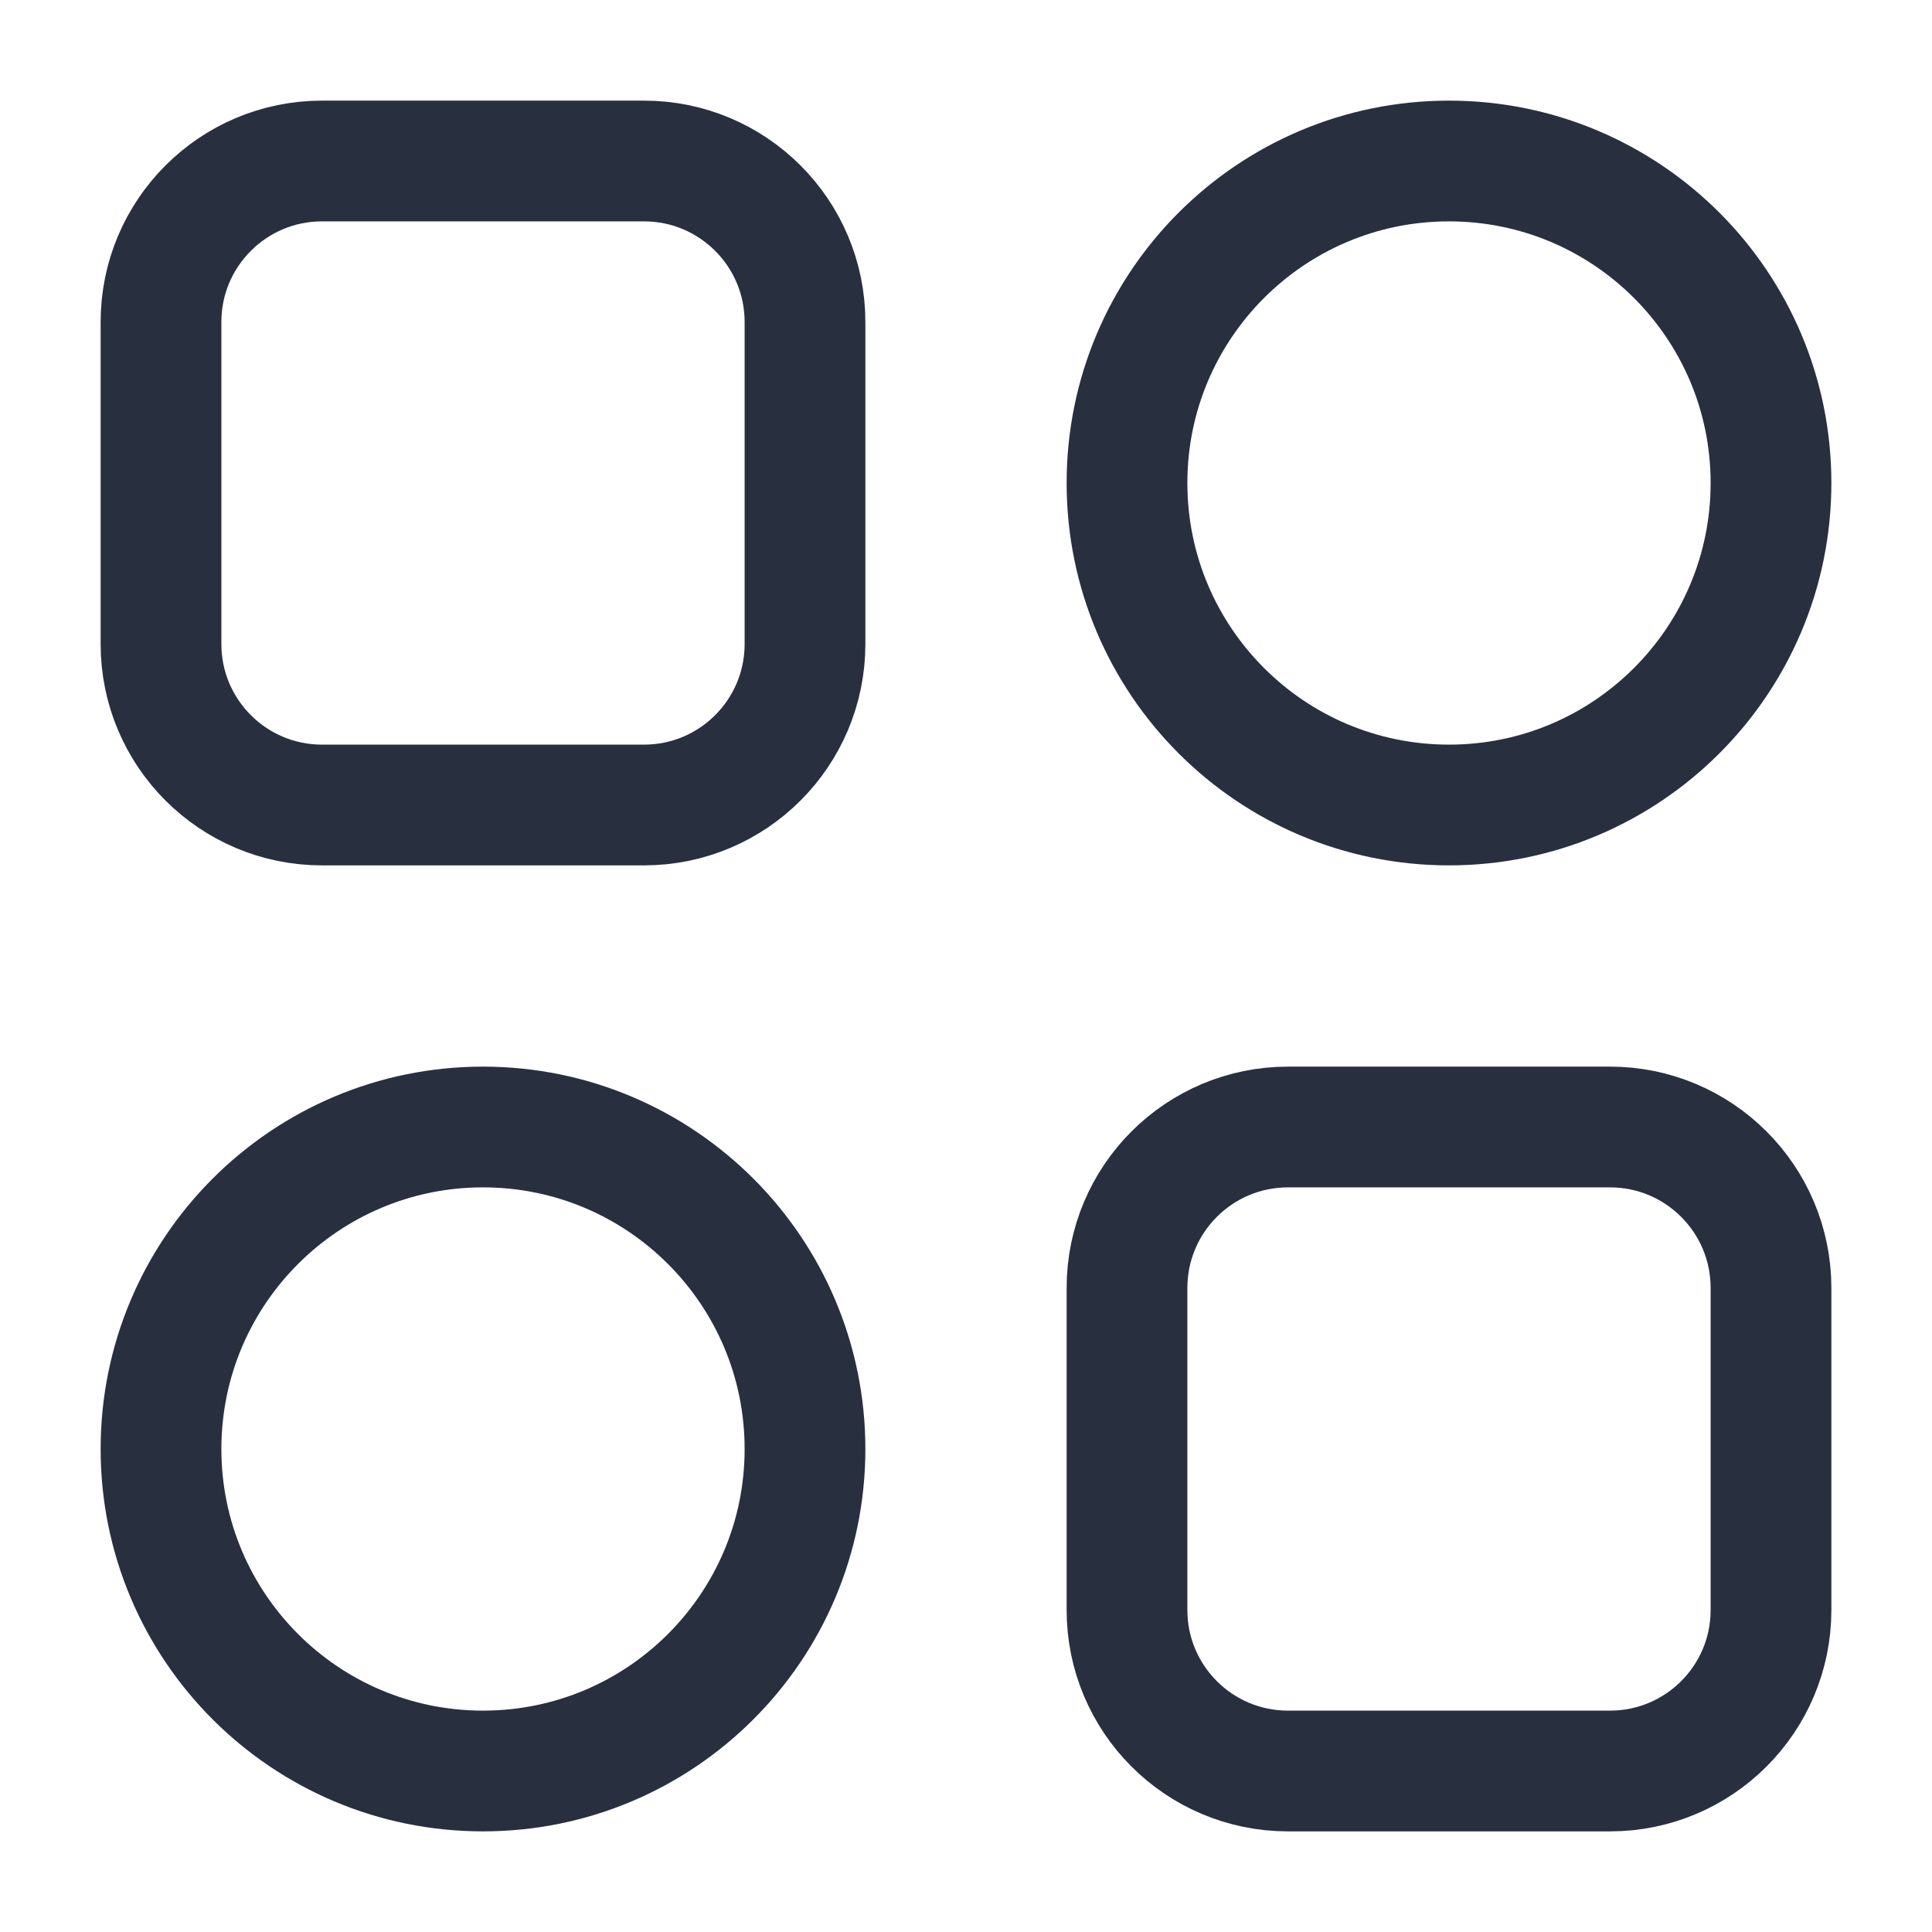
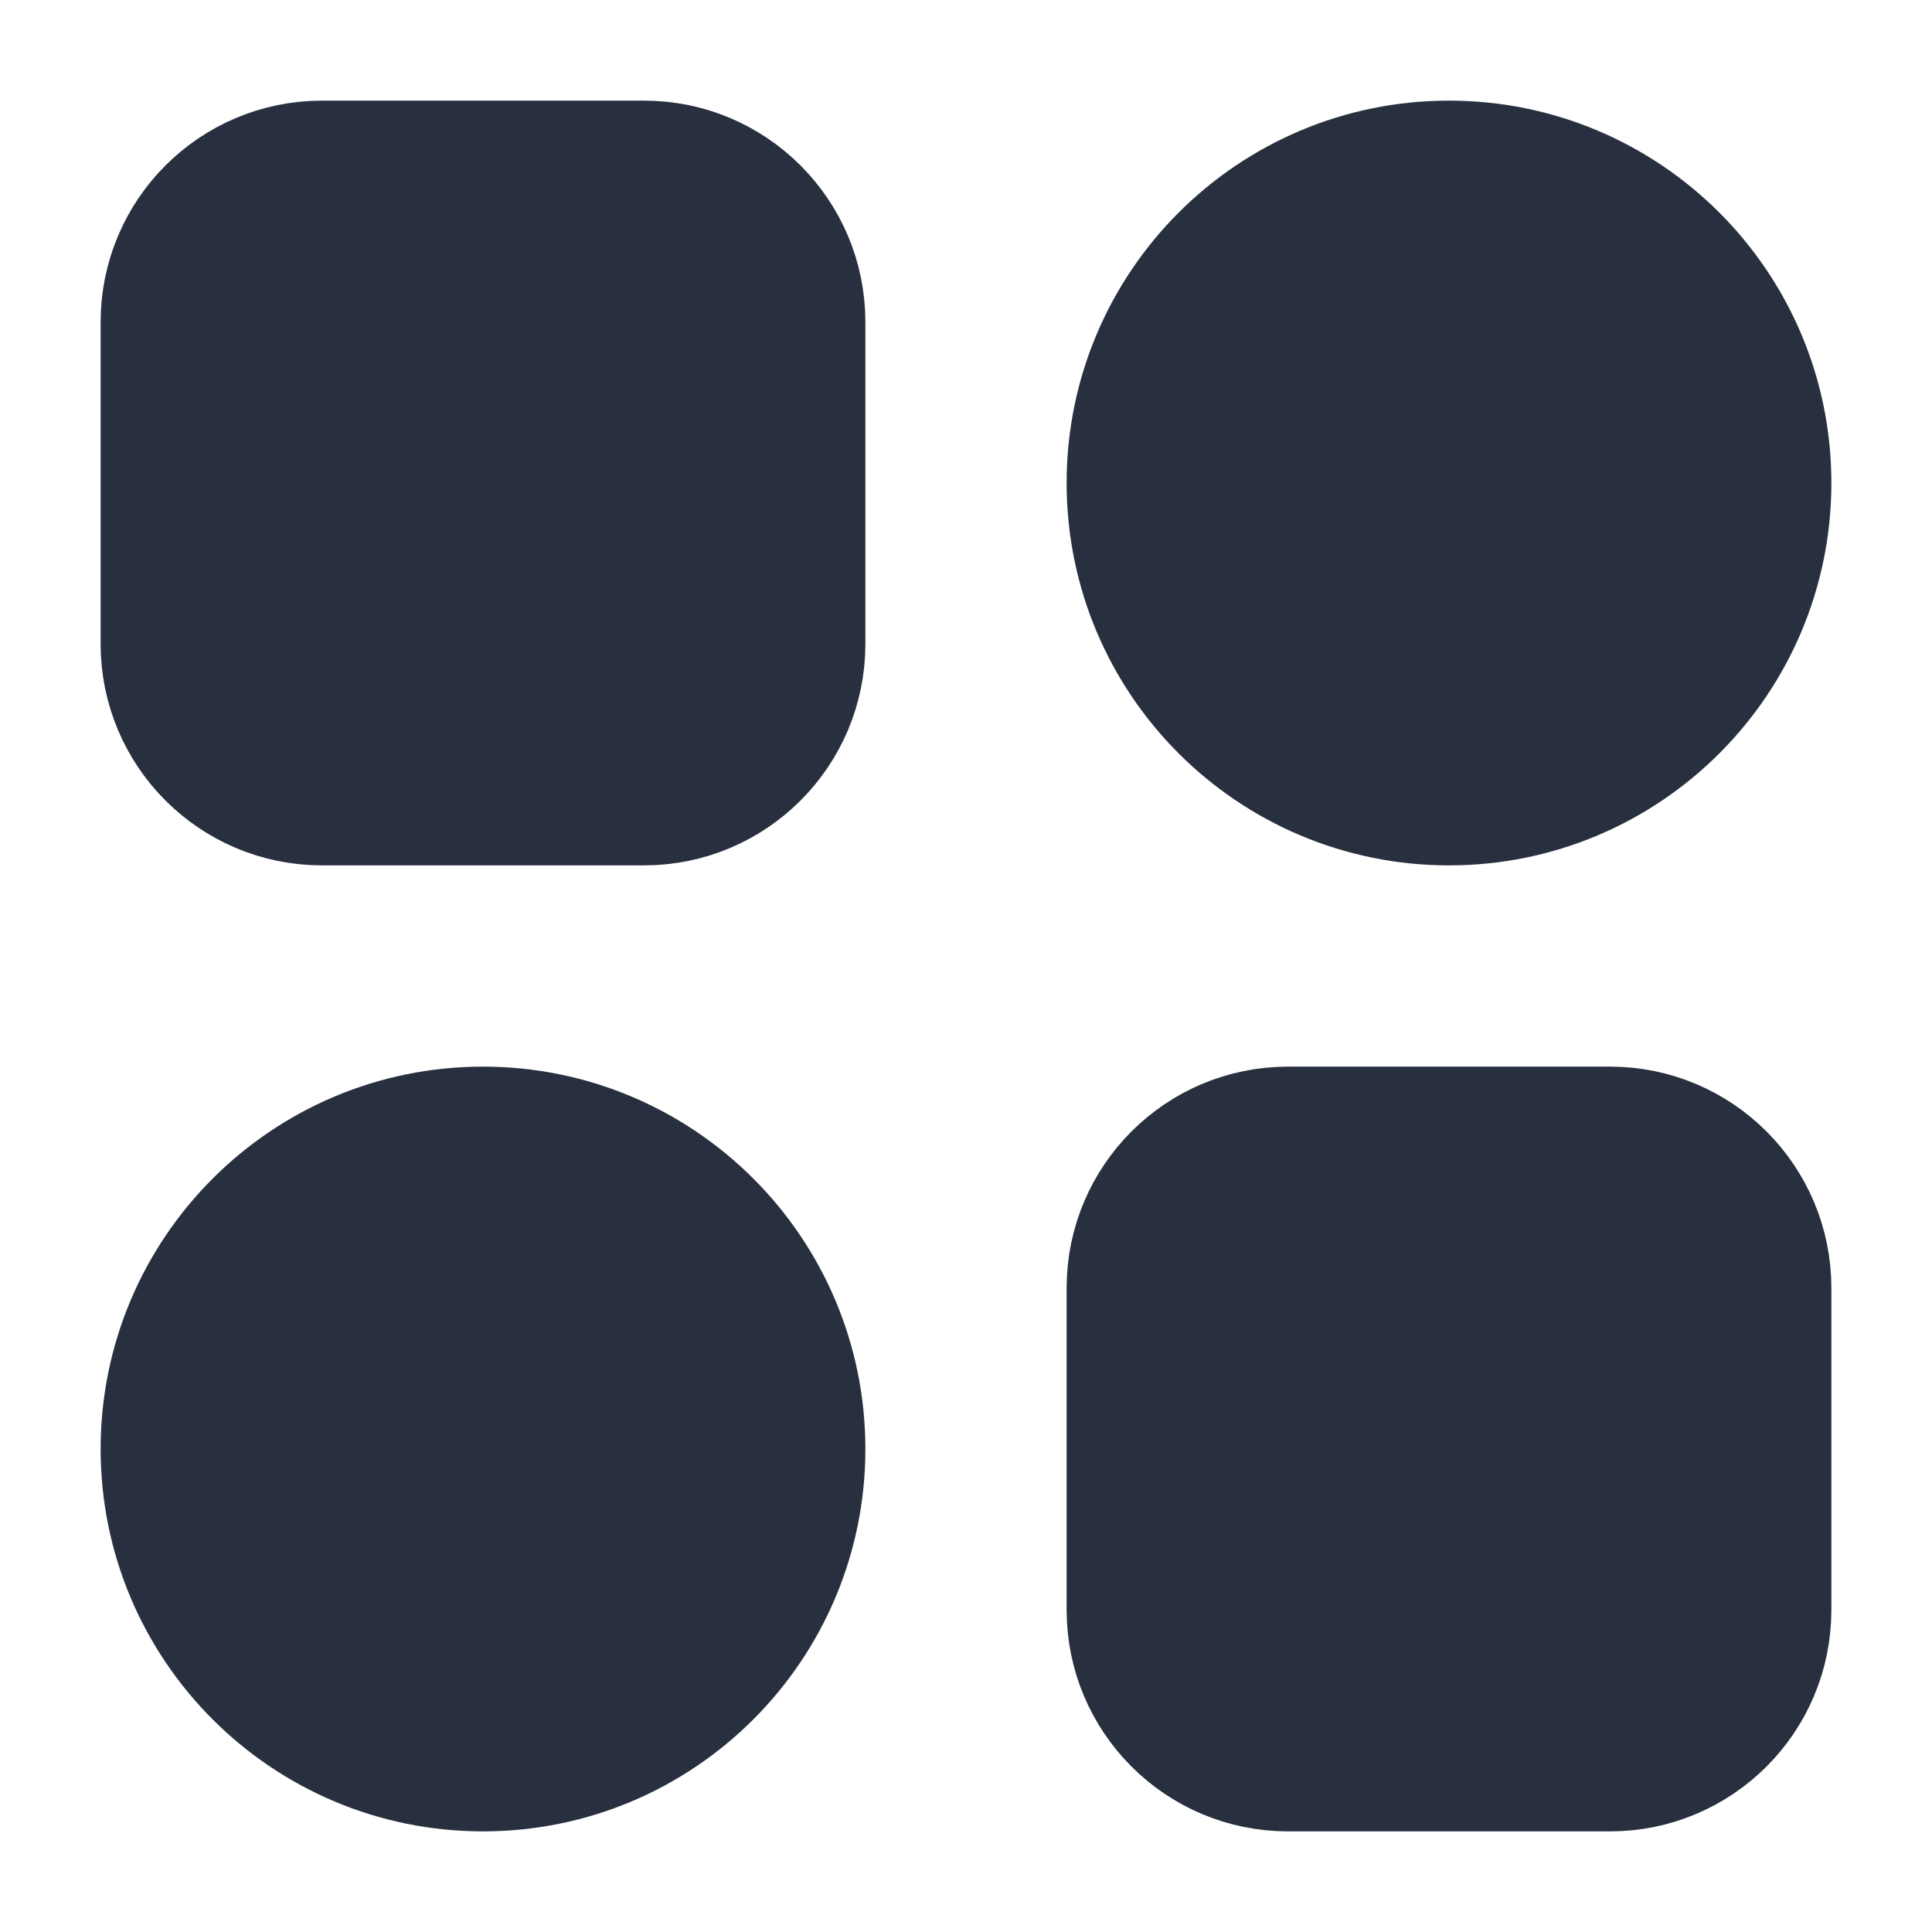
- <svg xmlns="http://www.w3.org/2000/svg" width="48" height="48" viewBox="0 0 48 48" fill="none">
+ <svg xmlns="http://www.w3.org/2000/svg" width="48" height="48" viewBox="0 0 48 48" fill="#28303F">
  <path d="M4 8C4 5.791 5.791 4 8 4H16C18.209 4 20 5.791 20 8V16C20 18.209 18.209 20 16 20H8C5.791 20 4 18.209 4 16V8Z" stroke="#28303F" stroke-width="3" />
  <path d="M44 12C44 16.418 40.418 20 36 20C31.582 20 28 16.418 28 12C28 7.582 31.582 4 36 4C40.418 4 44 7.582 44 12Z" stroke="#28303F" stroke-width="3" />
  <path d="M20 36C20 40.418 16.418 44 12 44C7.582 44 4 40.418 4 36C4 31.582 7.582 28 12 28C16.418 28 20 31.582 20 36Z" stroke="#28303F" stroke-width="3" />
  <path d="M28 32C28 29.791 29.791 28 32 28H40C42.209 28 44 29.791 44 32V40C44 42.209 42.209 44 40 44H32C29.791 44 28 42.209 28 40V32Z" stroke="#28303F" stroke-width="3" />
</svg>
